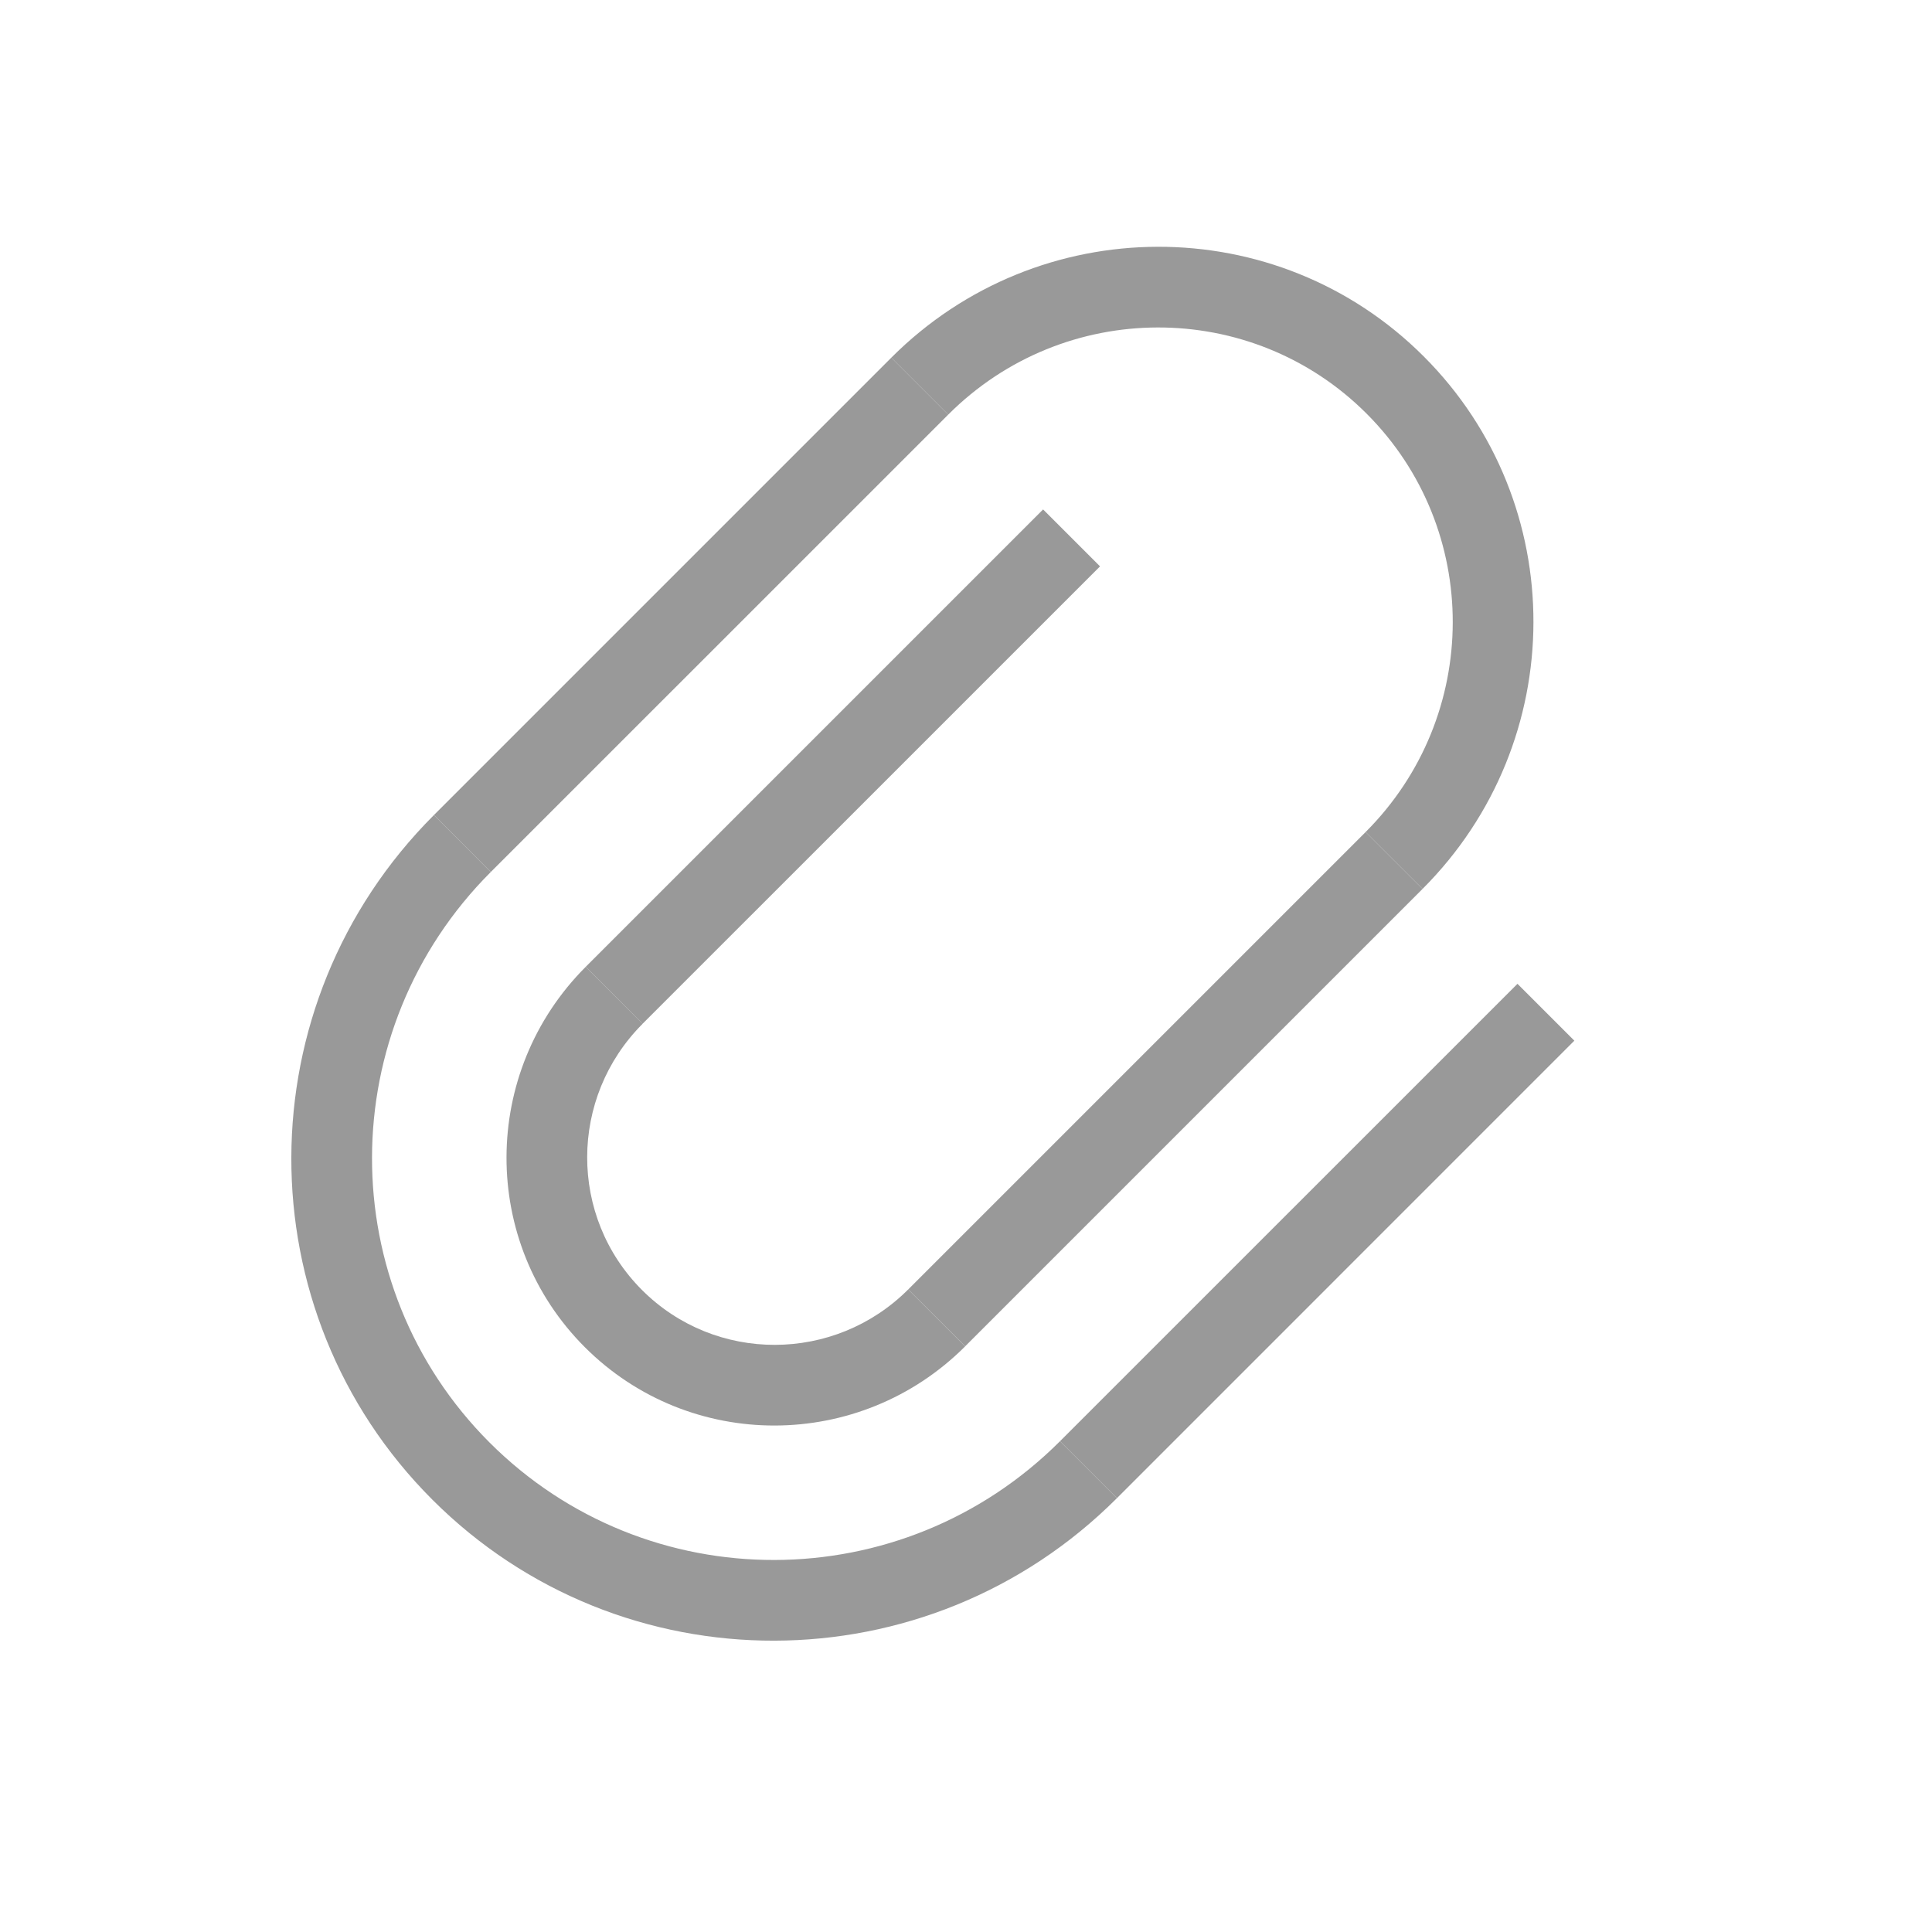
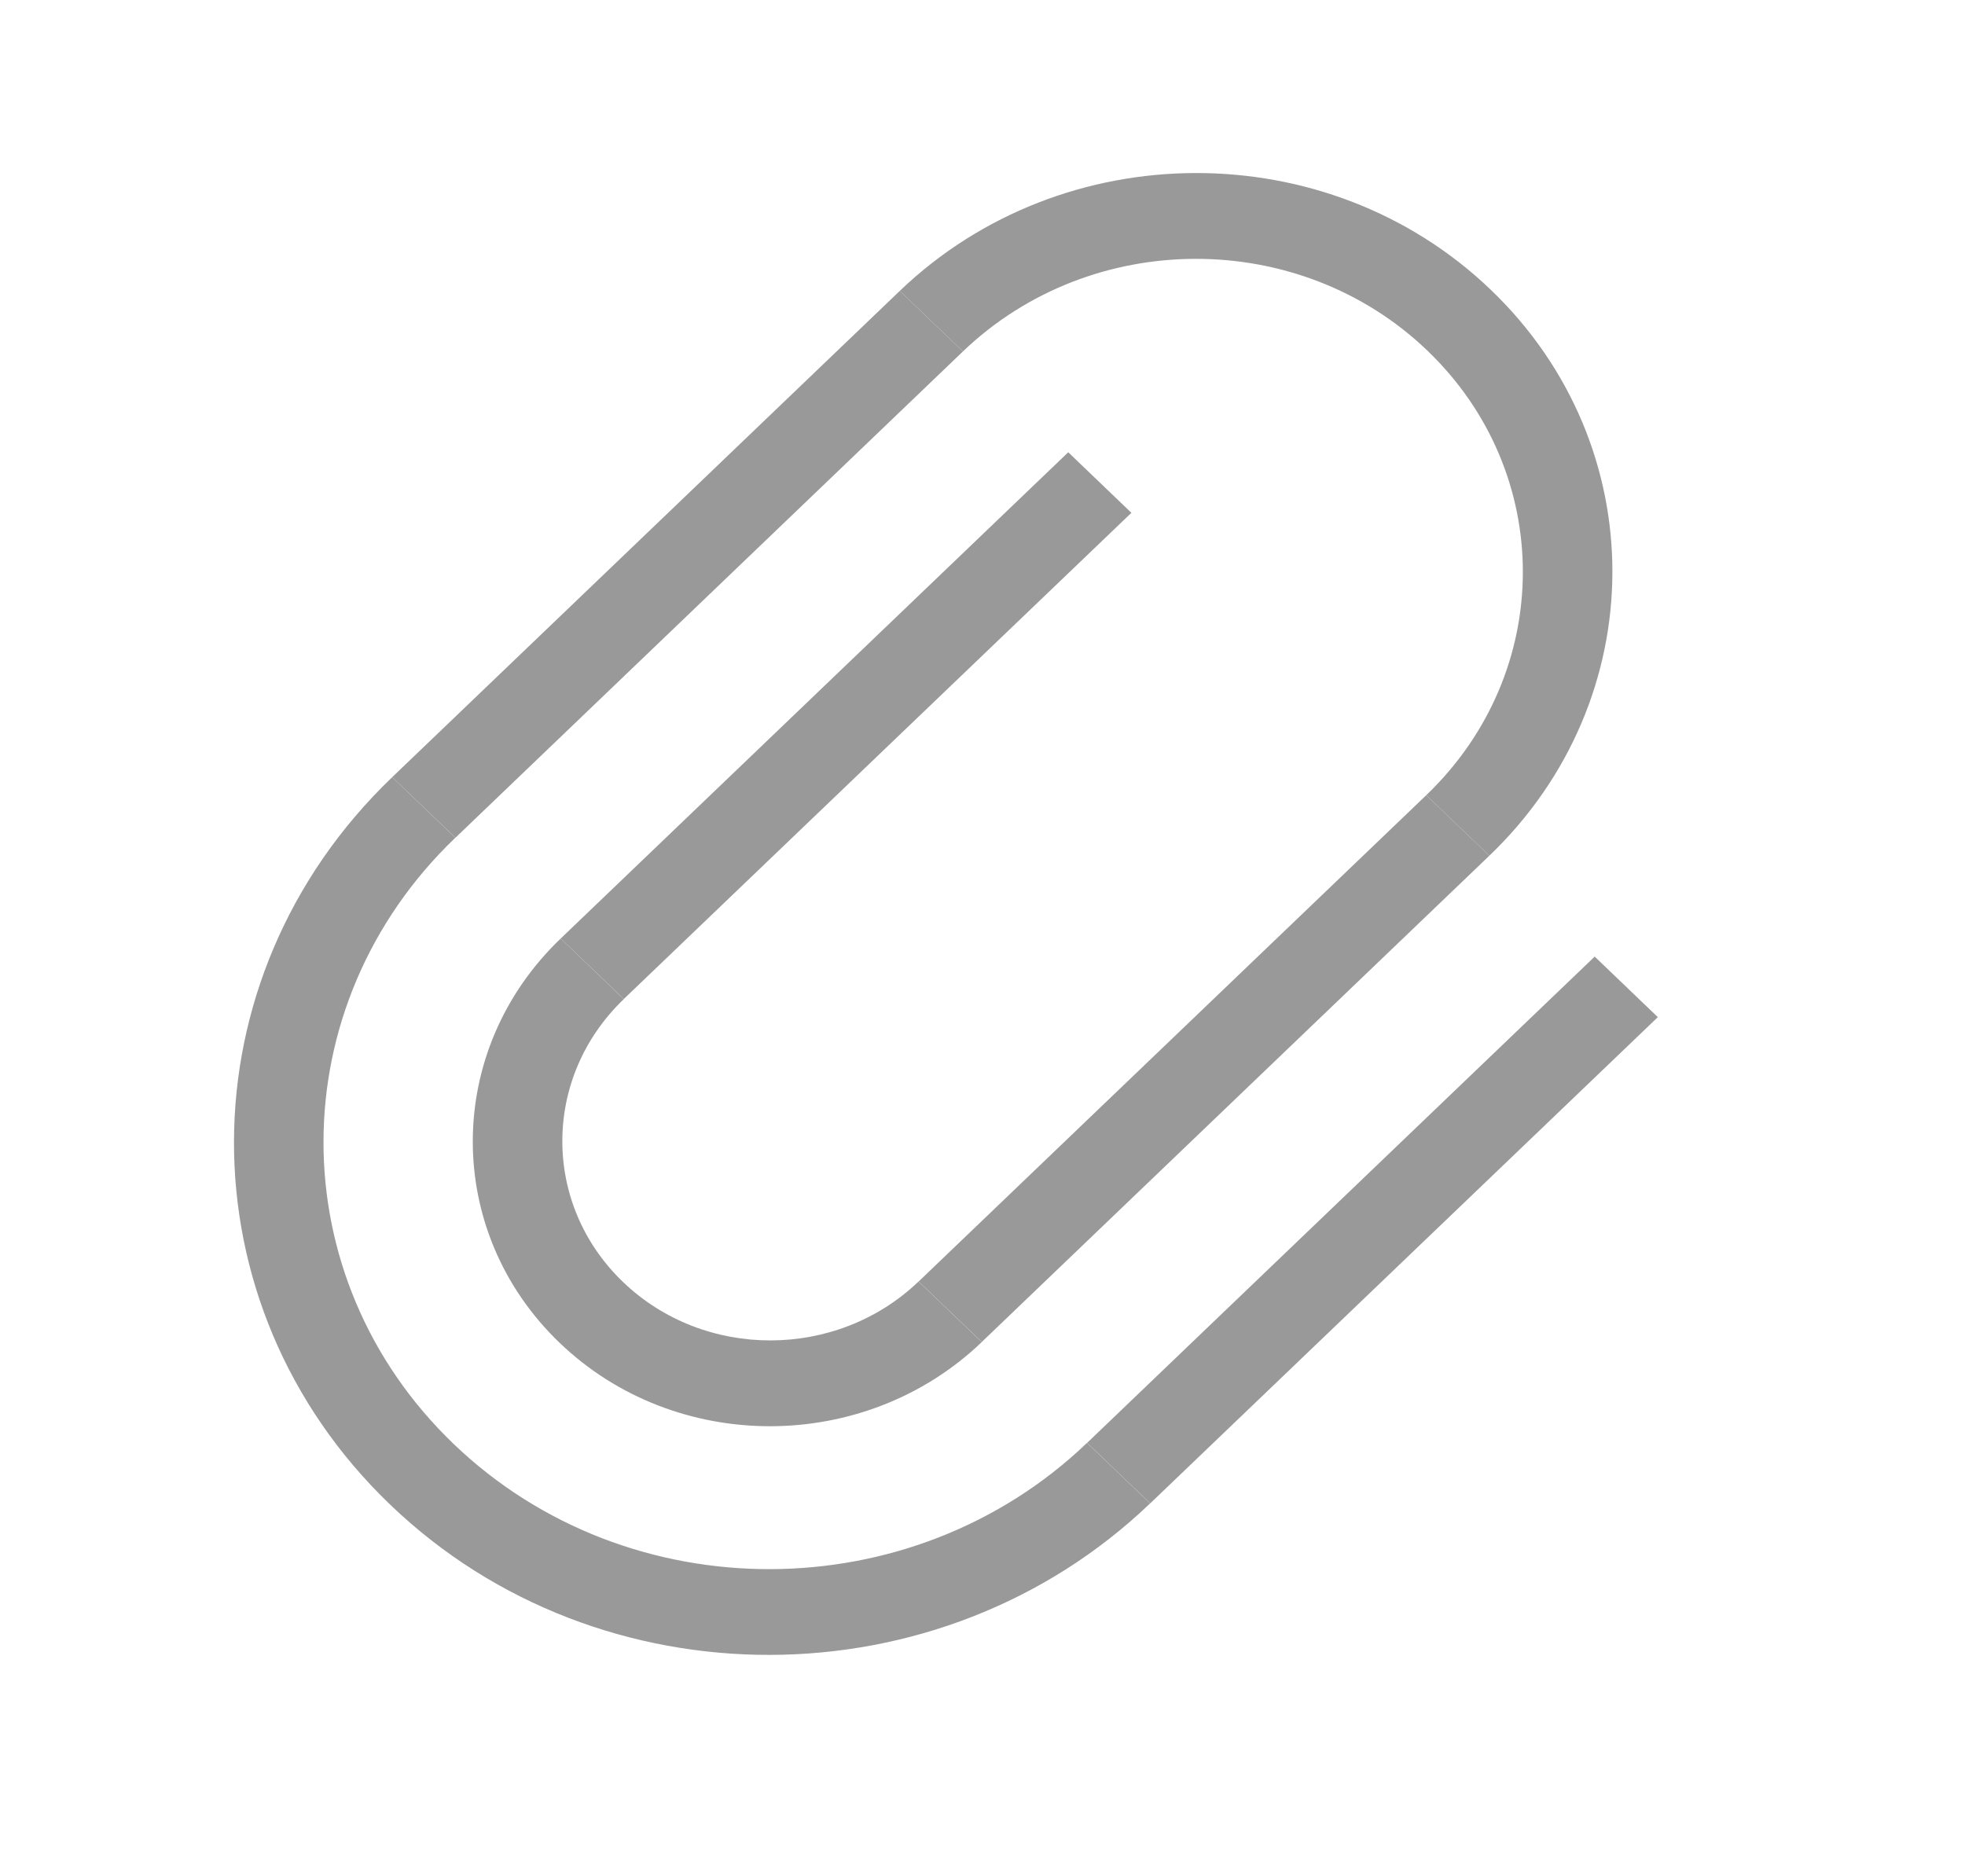
- <svg xmlns="http://www.w3.org/2000/svg" width="32" height="32" viewBox="0 0 32 32" fill="none">
-   <path fill-rule="evenodd" clip-rule="evenodd" d="M7.187 13.5L14.763 5.924L15.706 6.867L8.129 14.443L7.187 13.5Z" fill="#999999" />
-   <path fill-rule="evenodd" clip-rule="evenodd" d="M9.701 16.014L17.277 8.438L18.22 9.381L10.643 16.957L9.701 16.014Z" fill="#999999" />
-   <path fill-rule="evenodd" clip-rule="evenodd" d="M15.043 21.357L22.619 13.781L23.562 14.723L15.986 22.299L15.043 21.357Z" fill="#999999" />
-   <path fill-rule="evenodd" clip-rule="evenodd" d="M17.557 23.871L25.134 16.295L26.076 17.237L18.5 24.814L17.557 23.871Z" fill="#999999" />
-   <path fill-rule="evenodd" clip-rule="evenodd" d="M17.557 23.871C14.942 26.486 10.712 26.495 8.108 23.892C5.505 21.288 5.514 17.058 8.129 14.443L7.187 13.5C4.048 16.638 4.037 21.715 7.161 24.839C10.286 27.963 15.362 27.952 18.5 24.814L17.557 23.871Z" fill="#999999" />
-   <path fill-rule="evenodd" clip-rule="evenodd" d="M22.619 13.781L23.562 14.723C26.003 12.283 26.012 8.334 23.582 5.904C21.152 3.474 17.203 3.483 14.763 5.924L15.706 6.867C17.623 4.949 20.726 4.942 22.635 6.851C24.544 8.76 24.537 11.863 22.619 13.781Z" fill="#999999" />
-   <path fill-rule="evenodd" clip-rule="evenodd" d="M9.701 16.014C7.958 17.758 7.951 20.578 9.687 22.314C11.423 24.049 14.243 24.043 15.986 22.3L15.043 21.357C13.823 22.577 11.849 22.582 10.634 21.367C9.419 20.152 9.423 18.178 10.644 16.957L9.701 16.014Z" fill="#999999" />
+ <svg xmlns="http://www.w3.org/2000/svg" width="22" height="21" viewBox="0 0 22 21" fill="none">
+   <path fill-rule="evenodd" clip-rule="evenodd" d="M4.391 8.702L10.074 3.257L10.781 3.935L5.099 9.38L4.391 8.702Z" fill="#999999" />
+   <path fill-rule="evenodd" clip-rule="evenodd" d="M6.277 10.509L11.96 5.064L12.667 5.742L6.984 11.186L6.277 10.509Z" fill="#999999" />
+   <path fill-rule="evenodd" clip-rule="evenodd" d="M10.285 14.349L15.968 8.904L16.675 9.581L10.992 15.026L10.285 14.349Z" fill="#999999" />
+   <path fill-rule="evenodd" clip-rule="evenodd" d="M12.171 16.156L17.854 10.711L18.561 11.389L12.878 16.833L12.171 16.156Z" fill="#999999" />
+   <path fill-rule="evenodd" clip-rule="evenodd" d="M12.17 16.156C10.209 18.035 7.035 18.042 5.082 16.171C3.129 14.3 3.136 11.259 5.098 9.38L4.391 8.702C2.037 10.958 2.028 14.606 4.372 16.851C6.715 19.097 10.523 19.088 12.877 16.833L12.17 16.156Z" fill="#999999" />
+   <path fill-rule="evenodd" clip-rule="evenodd" d="M15.968 8.904L16.675 9.581C18.506 7.827 18.512 4.989 16.689 3.243C14.867 1.497 11.905 1.503 10.074 3.257L10.781 3.935C12.22 2.557 14.547 2.552 15.979 3.924C17.411 5.296 17.406 7.525 15.968 8.904Z" fill="#999999" />
+   <path fill-rule="evenodd" clip-rule="evenodd" d="M6.277 10.509C4.969 11.762 4.965 13.789 6.267 15.037C7.568 16.284 9.684 16.28 10.992 15.027L10.284 14.349C9.369 15.226 7.888 15.229 6.977 14.356C6.066 13.483 6.069 12.064 6.984 11.187L6.277 10.509Z" fill="#999999" />
</svg>
